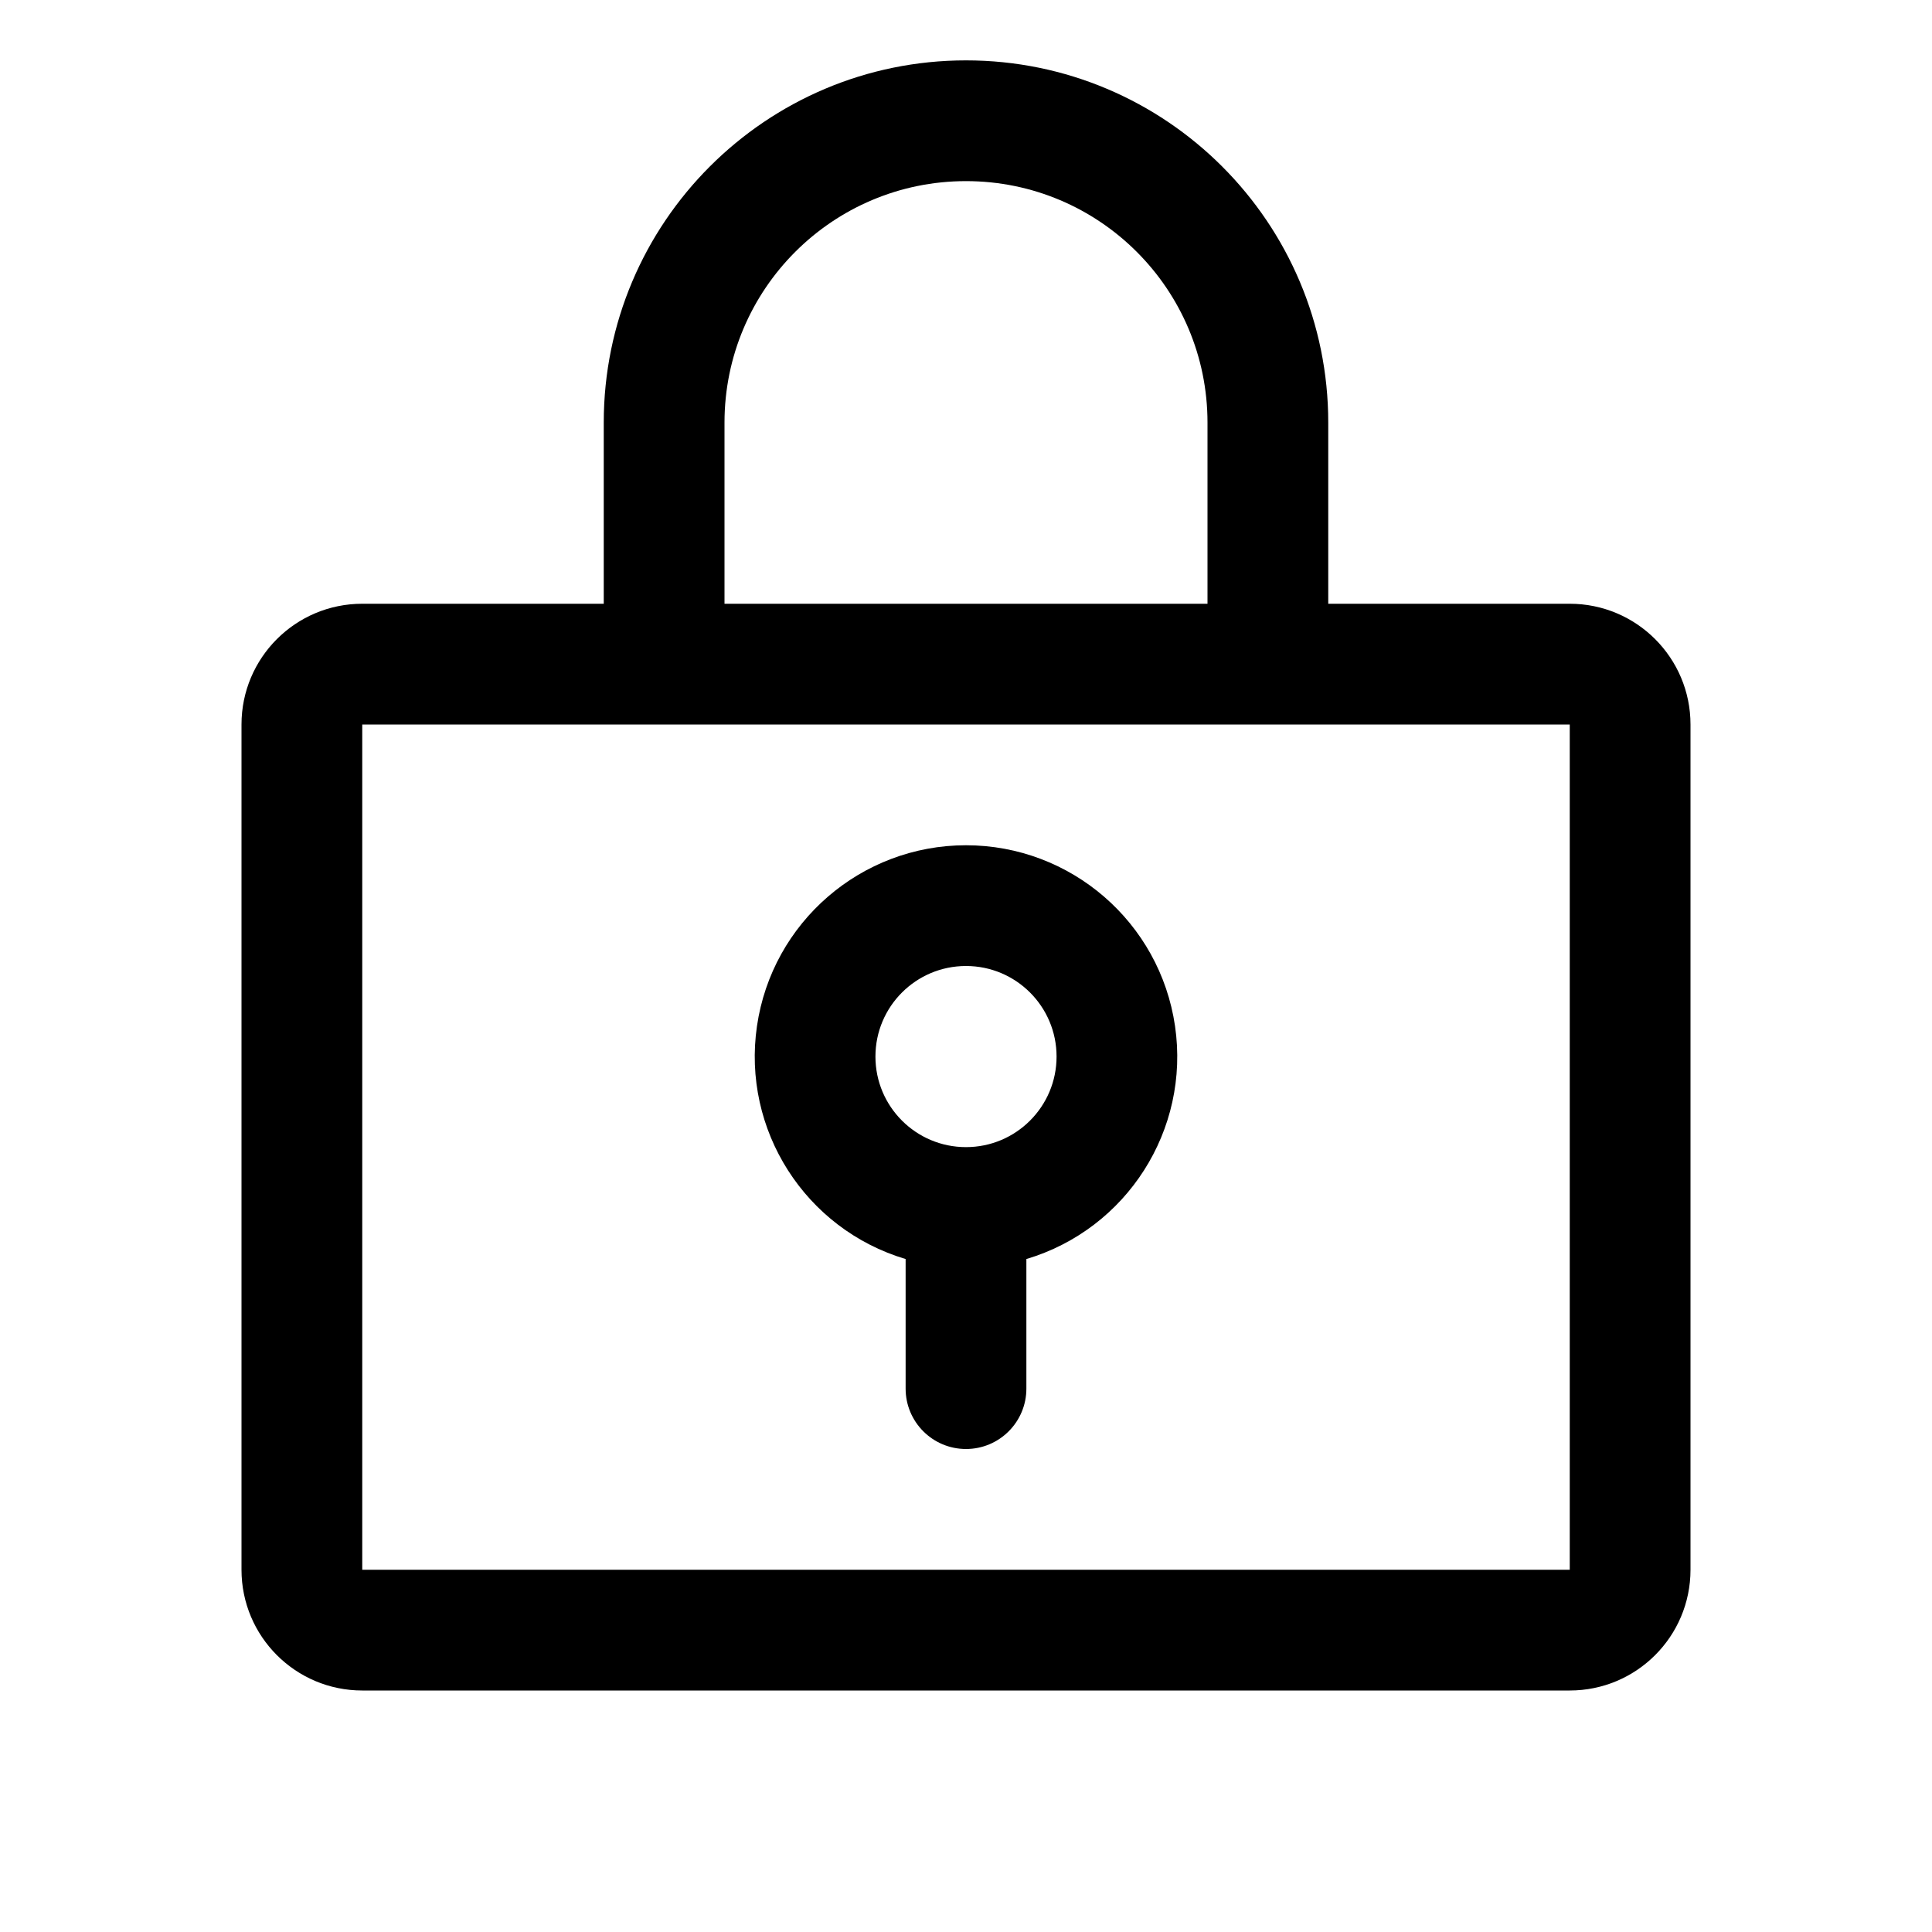
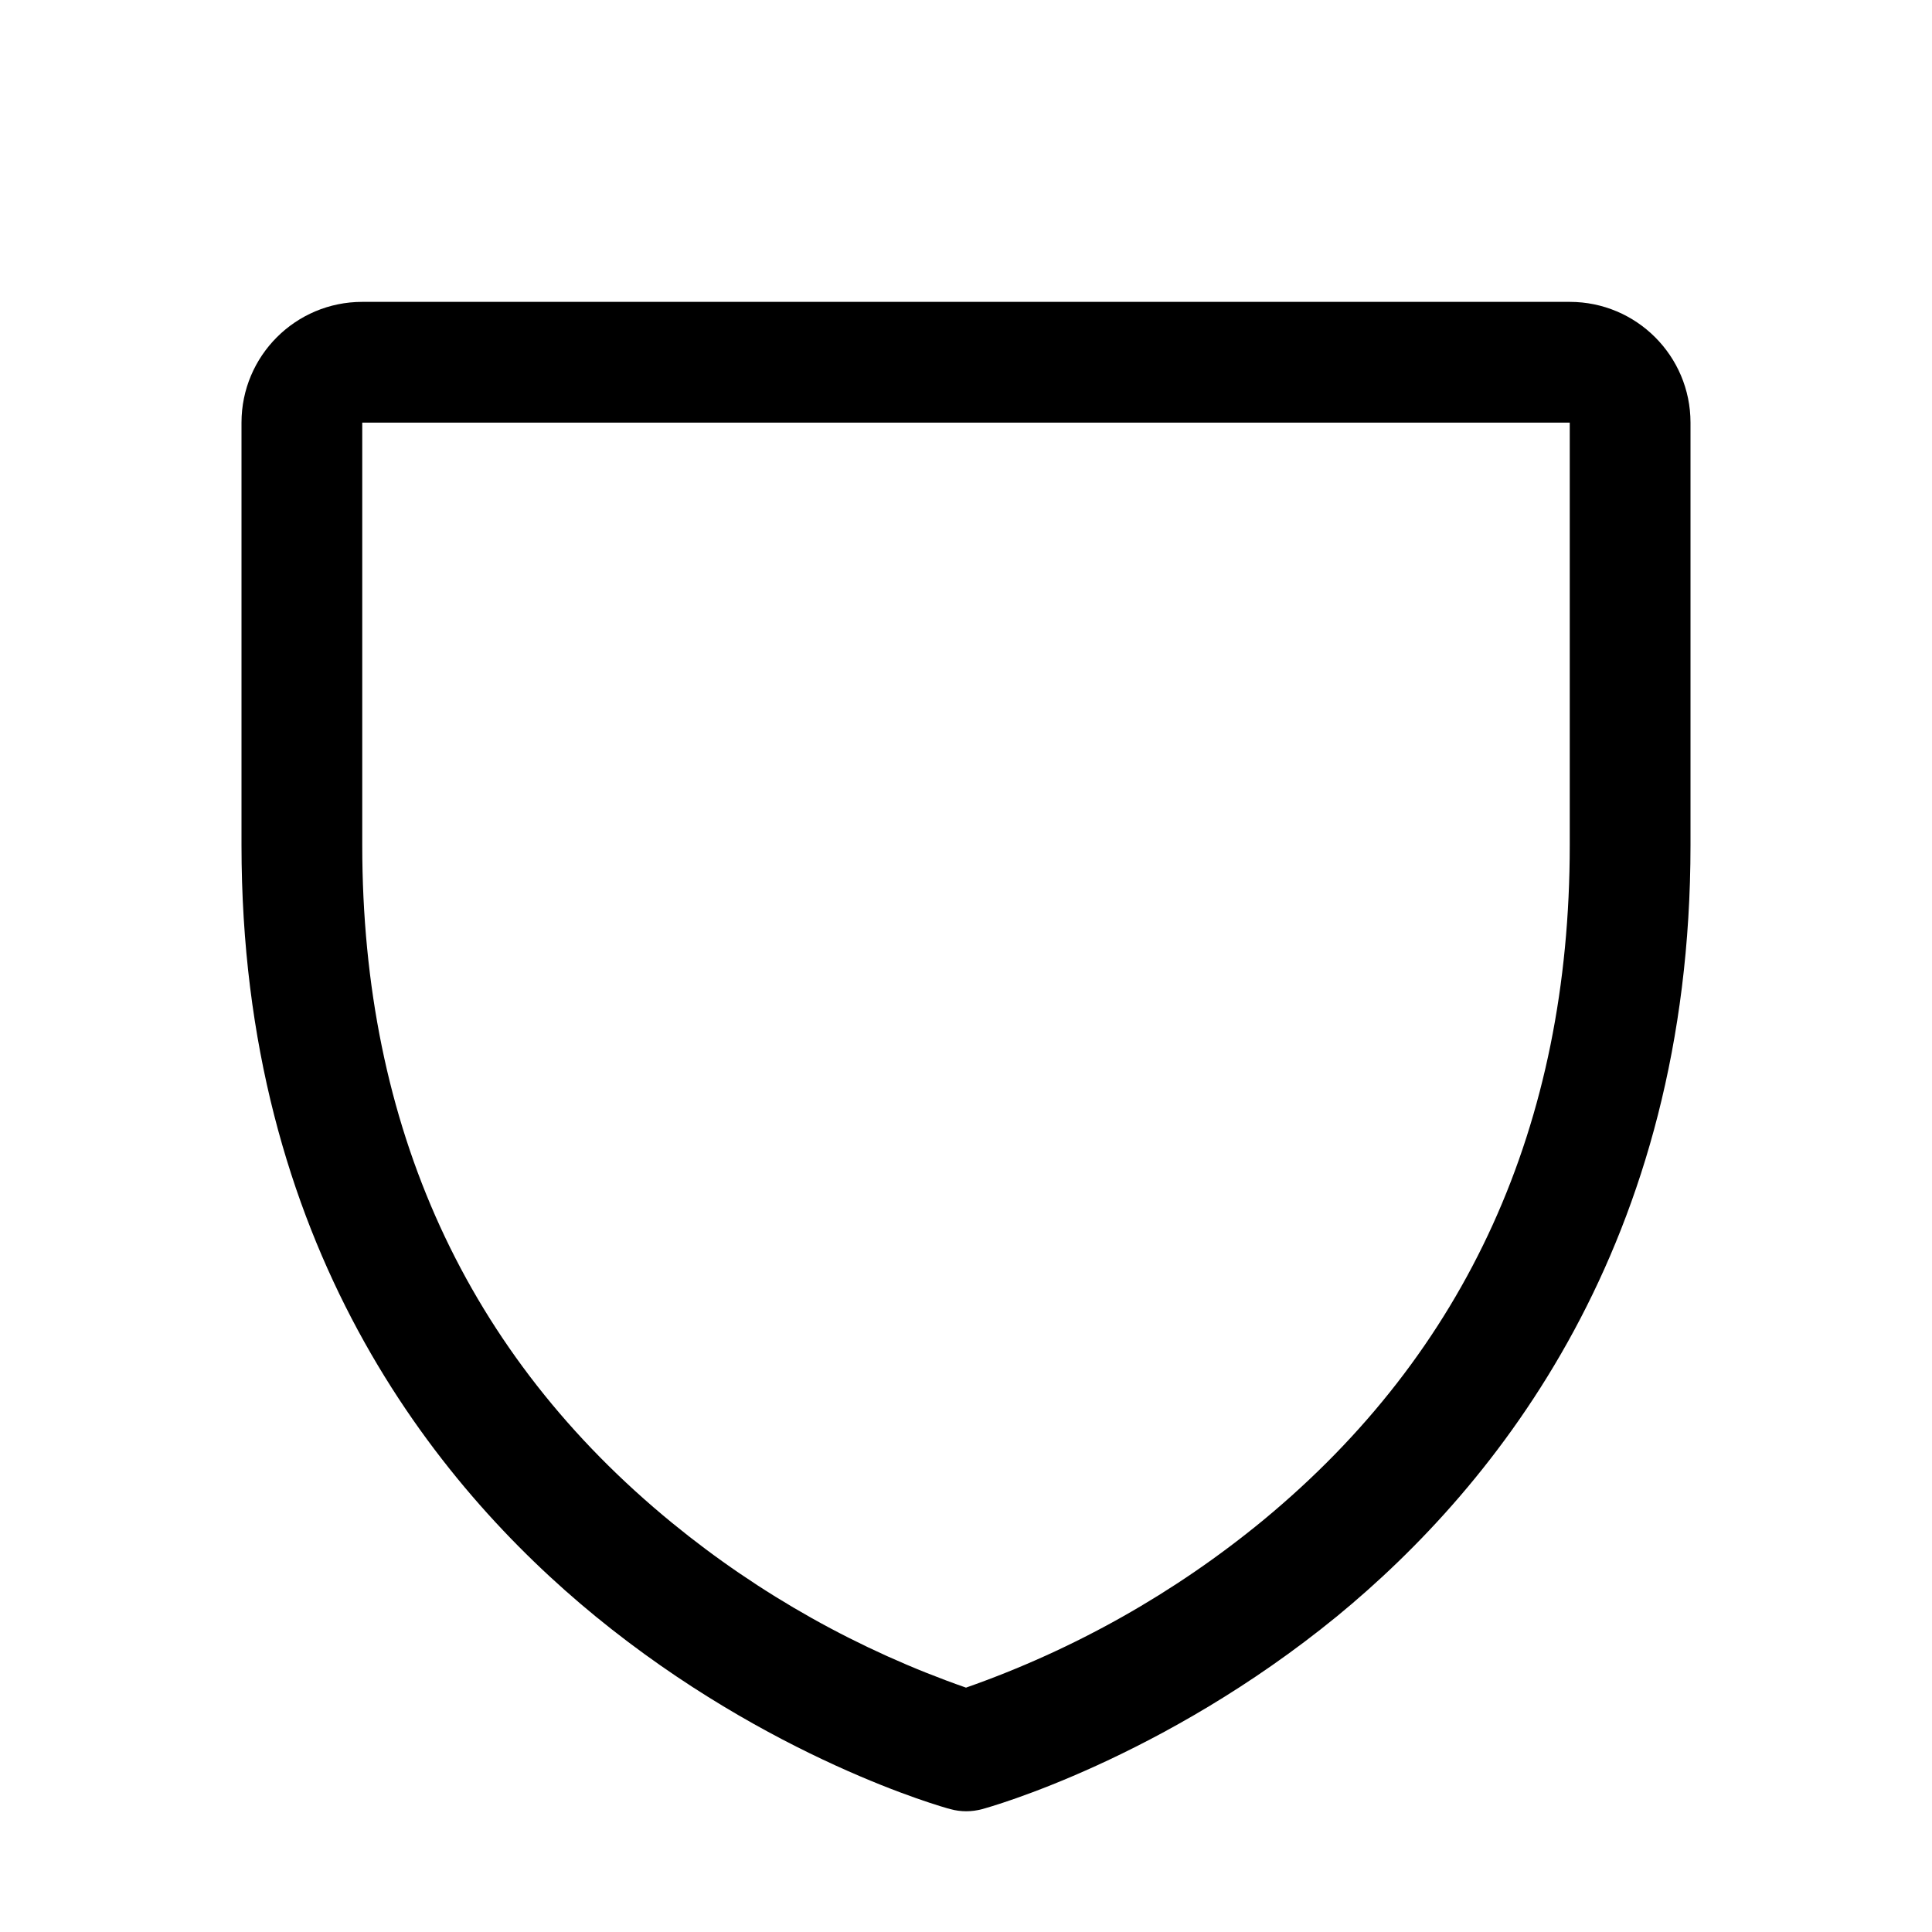
<svg xmlns="http://www.w3.org/2000/svg" viewBox="0 0 24 24" fill="currentColor">
  <g transform="scale(0.09375)">
-     <path d="M128,112a28,28,0,0,0-8,54.83V184a8,8,0,0,0,16,0V166.83A28,28,0,0,0,128,112Zm0,40a12,12,0,1,1,12-12A12,12,0,0,1,128,152Zm80-72H176V56a48,48,0,0,0-96,0V80H48A16,16,0,0,0,32,96V208a16,16,0,0,0,16,16H208a16,16,0,0,0,16-16V96A16,16,0,0,0,208,80ZM96,56a32,32,0,0,1,64,0V80H96ZM208,208H48V96H208V208Z" />
+     <path d="M208,40H48A16,16,0,0,0,32,56v56c0,52.72,25.52,84.67,46.93,102.19,23.06,18.86,46,25.27,47,25.53a8,8,0,0,0,4.2,0c1-.26,23.91-6.67,47-25.53C198.48,196.67,224,164.72,224,112V56A16,16,0,0,0,208,40Zm0,72c0,37.07-13.66,67.16-40.6,89.42A129.3,129.3,0,0,1,128,223.62a128.25,128.25,0,0,1-38.92-21.81C61.82,179.51,48,149.3,48,112l0-56,160,0Z" />
  </g>
</svg>
